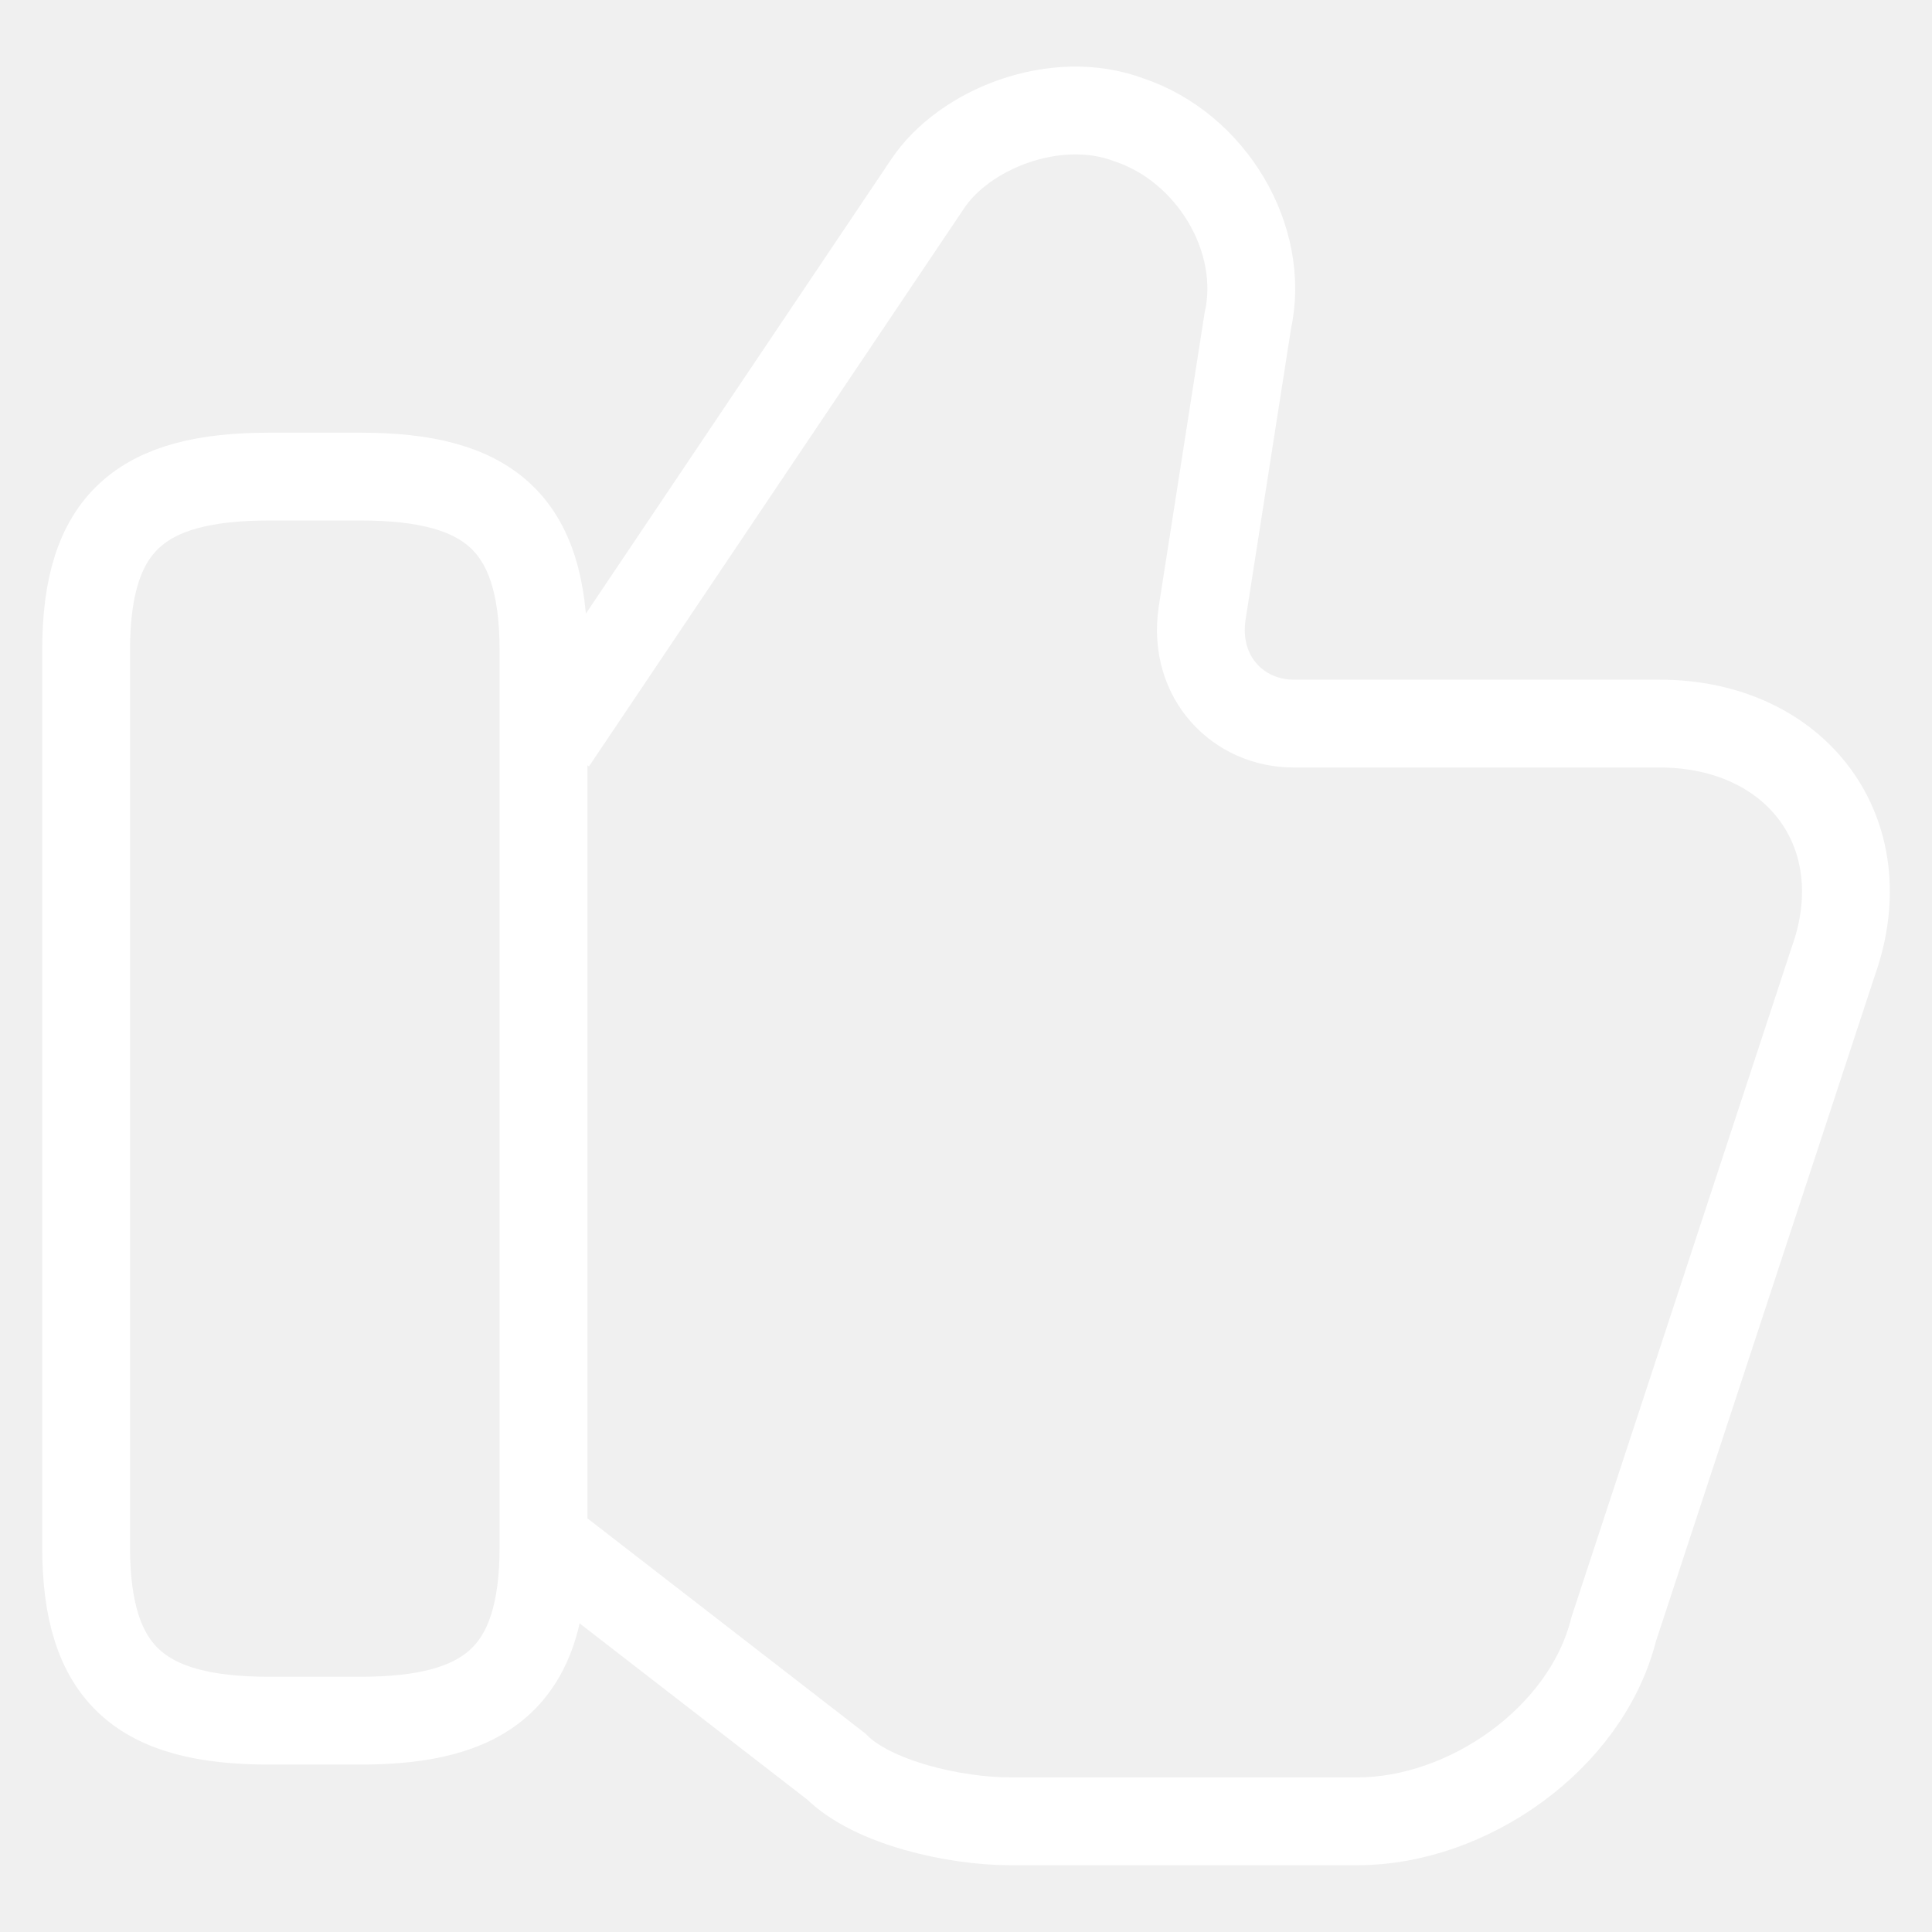
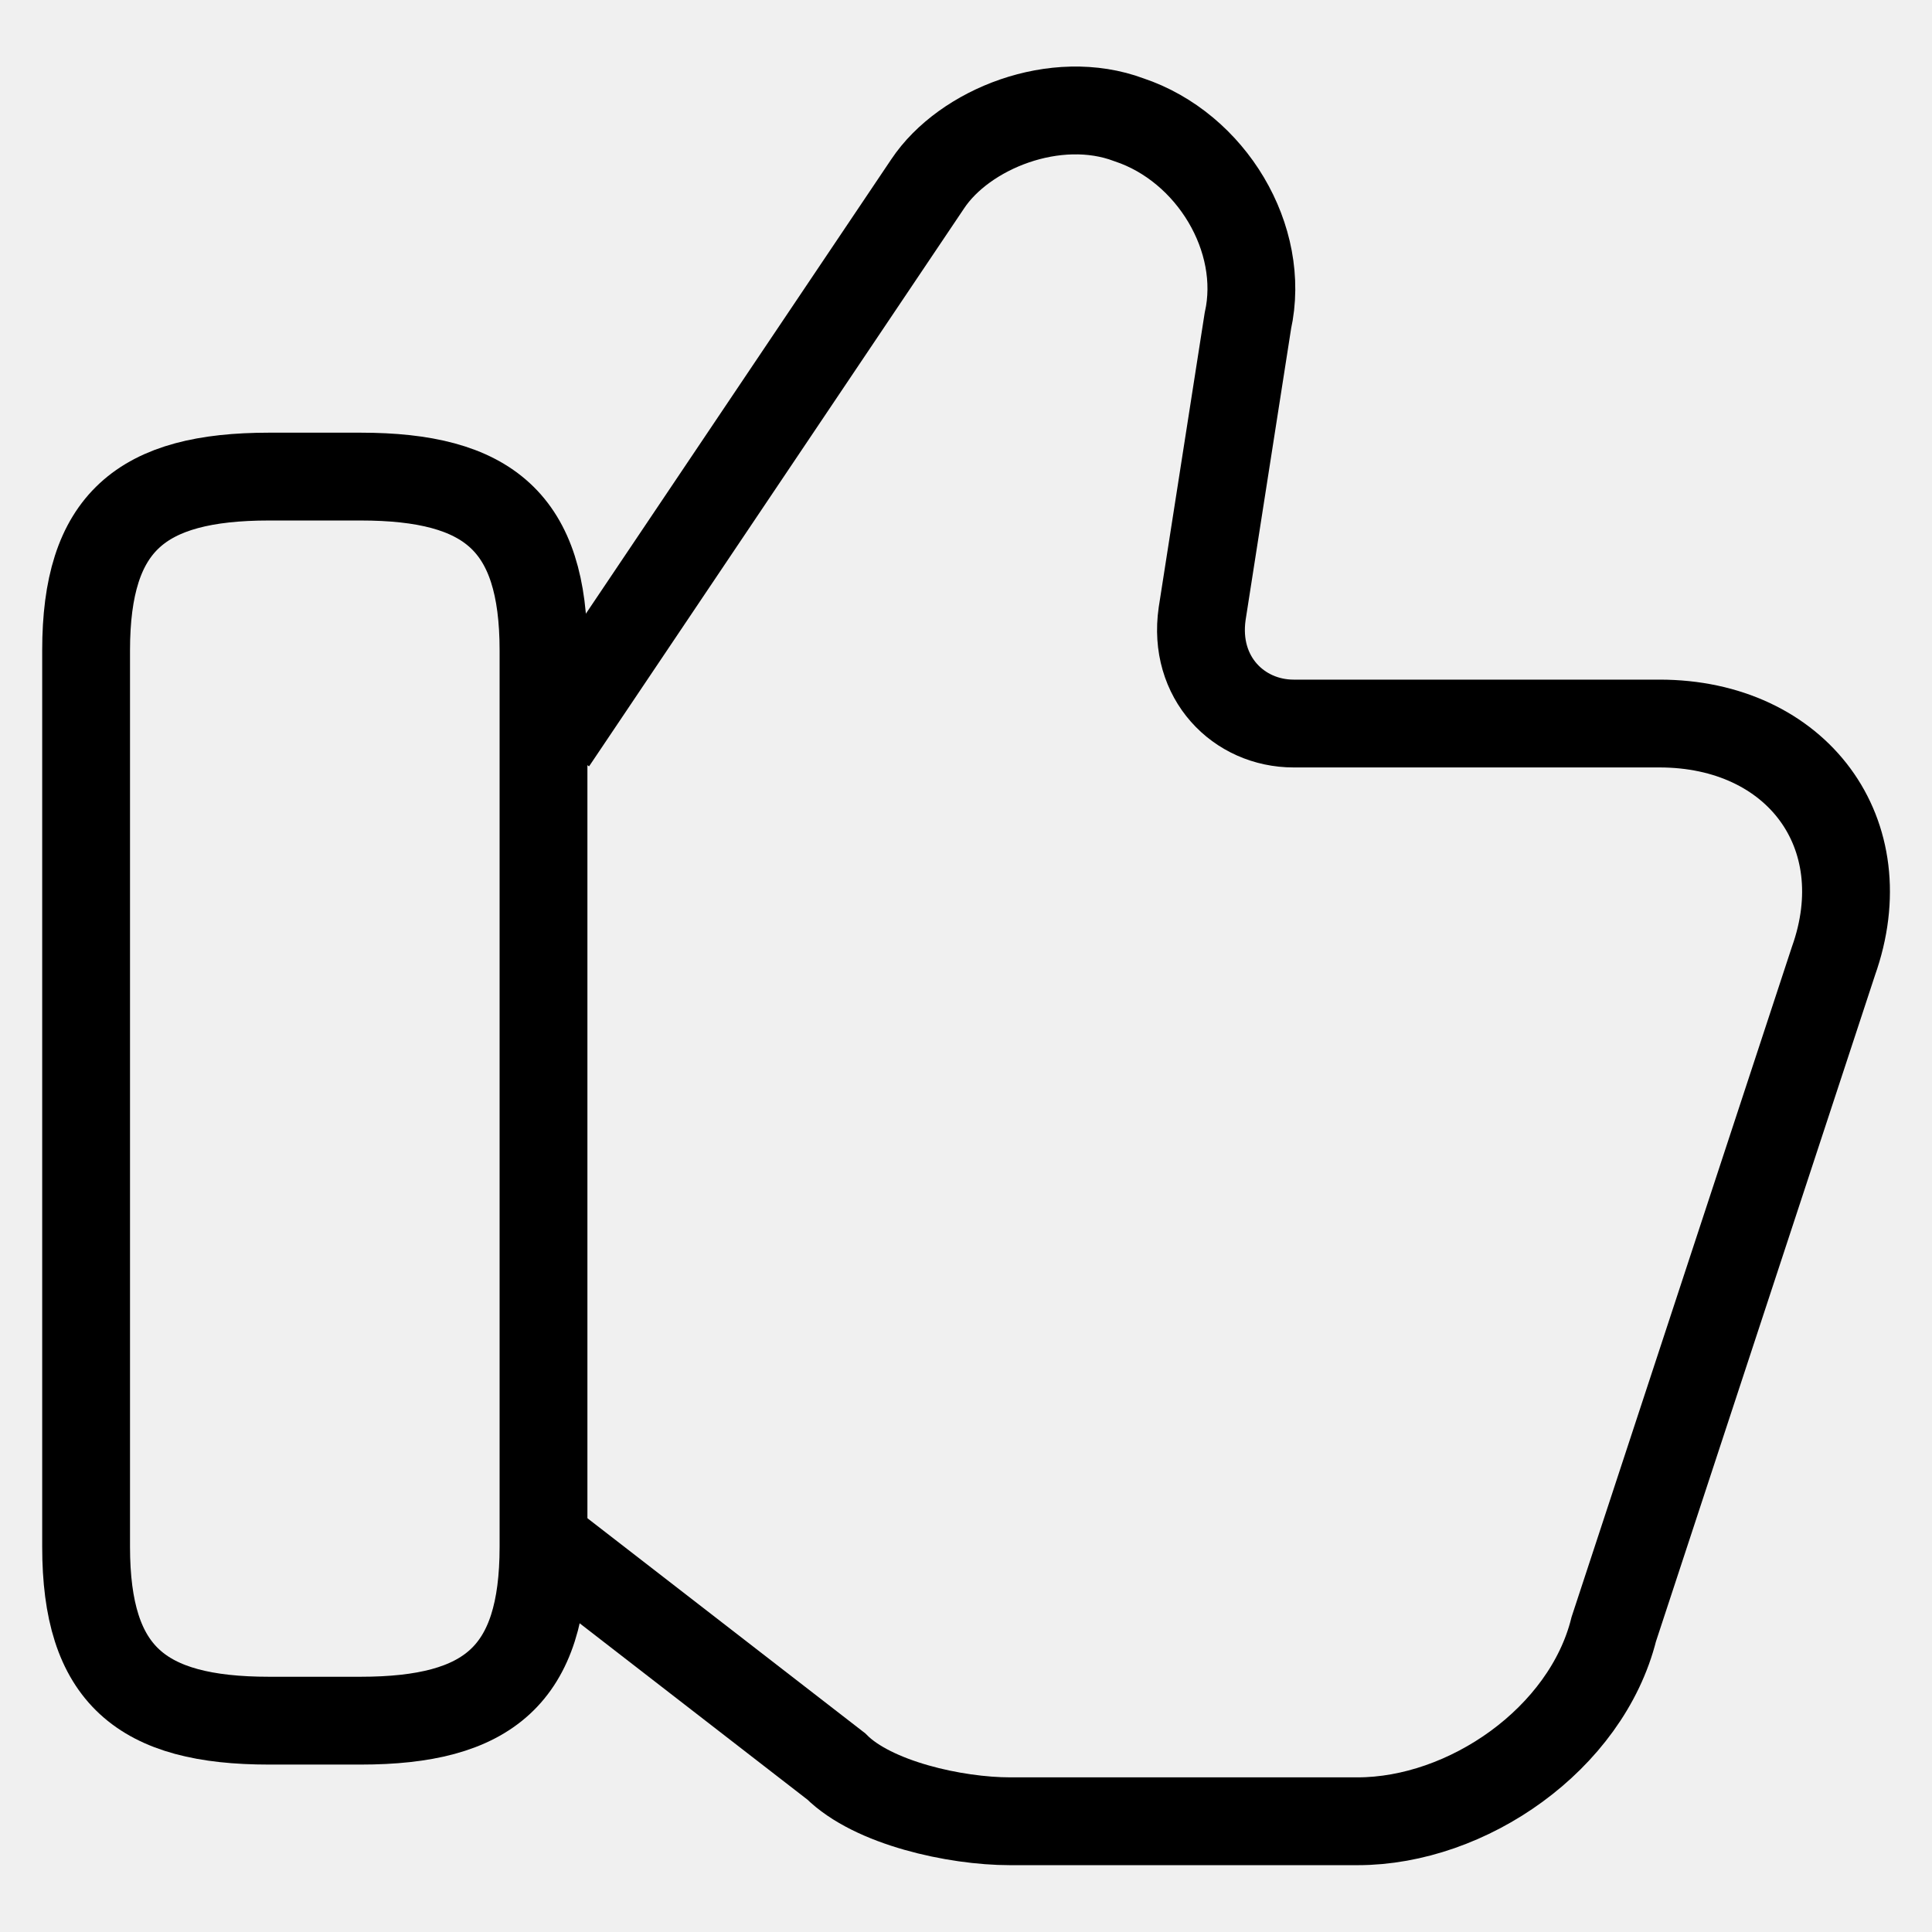
<svg xmlns="http://www.w3.org/2000/svg" width="44" height="44" viewBox="0 0 44 44" fill="none">
-   <path d="M12.584 35.229L19.042 40.229C19.876 41.062 21.751 41.479 23.001 41.479H30.917C33.417 41.479 36.126 39.604 36.751 37.104L41.751 21.896C42.792 18.979 40.917 16.479 37.792 16.479H29.459C28.209 16.479 27.167 15.438 27.376 13.979L28.417 7.312C28.834 5.437 27.584 3.354 25.709 2.729C24.042 2.104 21.959 2.937 21.126 4.187L12.584 16.896" stroke="white" stroke-width="2" stroke-miterlimit="10" />
-   <path d="M1.961 35.228V14.812C1.961 11.895 3.211 10.854 6.128 10.854H8.211C11.128 10.854 12.378 11.895 12.378 14.812V35.228C12.378 38.145 11.128 39.187 8.211 39.187H6.128C3.211 39.187 1.961 38.145 1.961 35.228Z" stroke="white" stroke-width="2" stroke-linecap="round" stroke-linejoin="round" />
+   <path d="M12.586 35.228L19.044 40.228C19.878 41.062 21.753 41.478 23.003 41.478H30.919C33.419 41.478 36.128 39.603 36.753 37.103L41.753 21.895C42.794 18.978 40.919 16.478 37.794 16.478H29.461C28.211 16.478 27.169 15.437 27.378 13.978L28.419 7.311C28.836 5.436 27.586 3.353 25.711 2.728C24.044 2.103 21.961 2.936 21.128 4.186L12.586 16.895" stroke="black" stroke-width="2" stroke-miterlimit="10" />
+   <path d="M1.961 35.228V14.812C1.961 11.895 3.211 10.854 6.128 10.854H8.211C11.128 10.854 12.378 11.895 12.378 14.812V35.228C12.378 38.145 11.128 39.187 8.211 39.187H6.128C3.211 39.187 1.961 38.145 1.961 35.228Z" stroke="black" stroke-width="2" stroke-linecap="round" stroke-linejoin="round" />
</svg>
